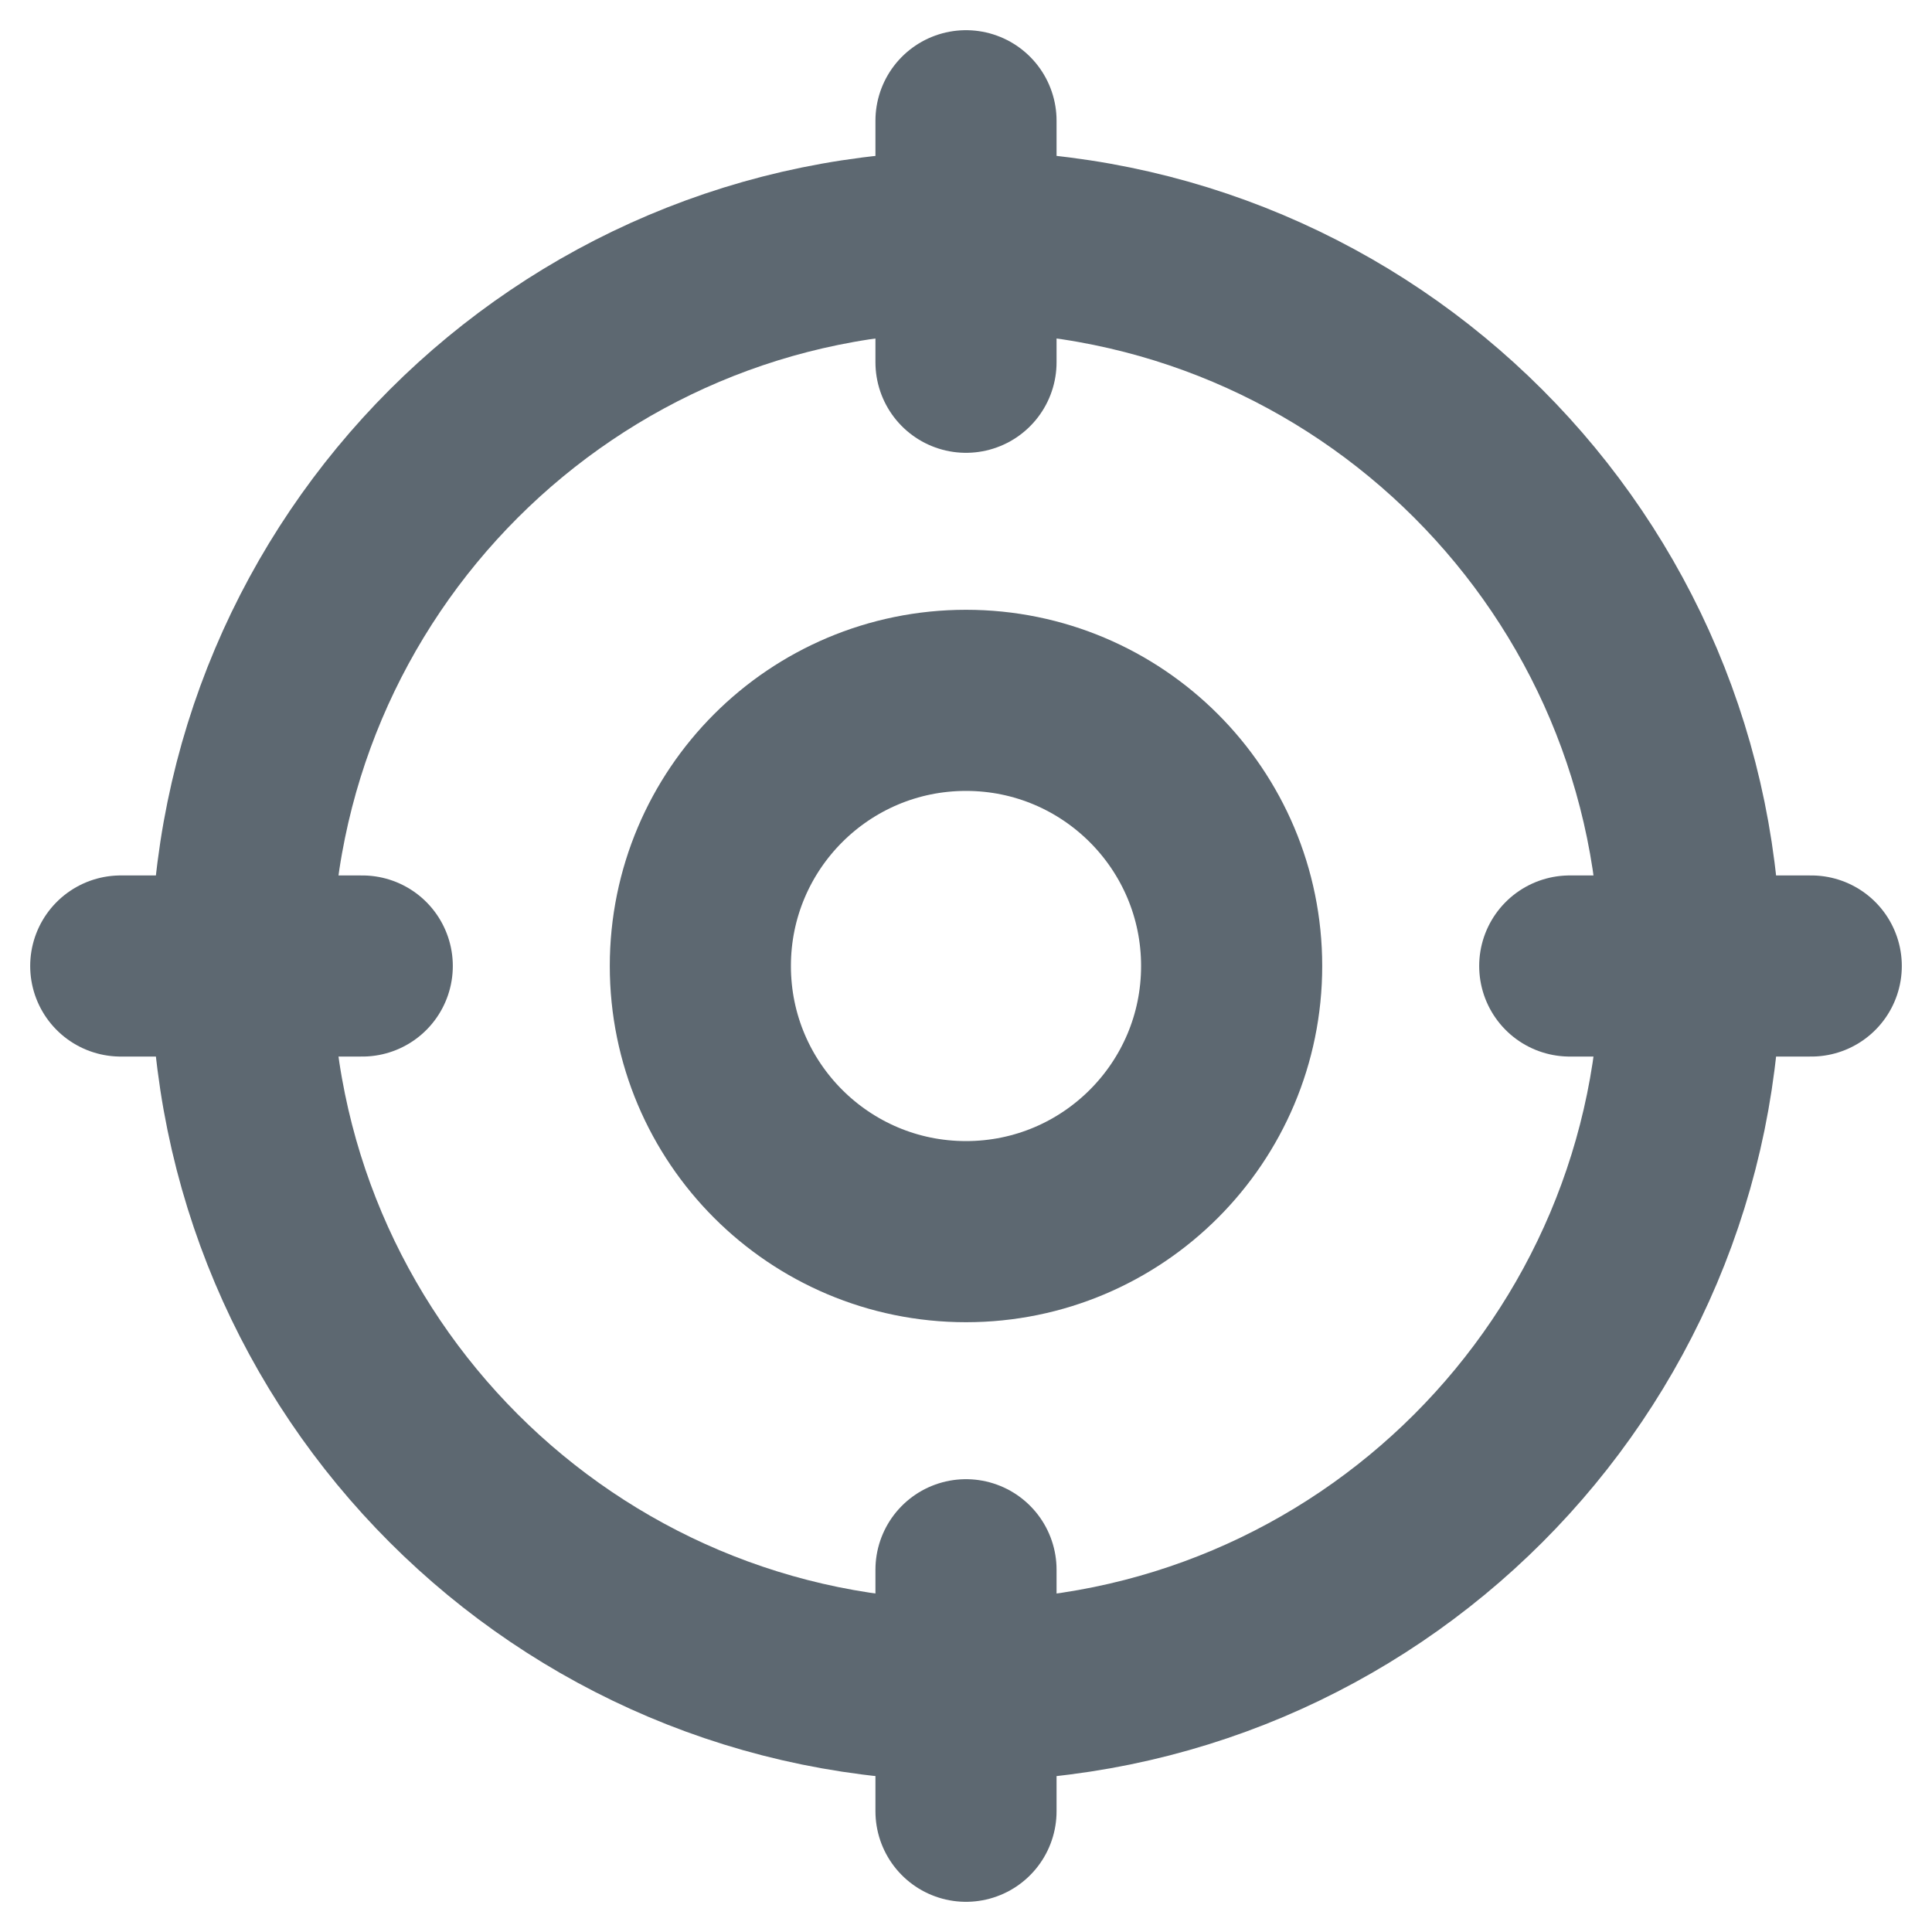
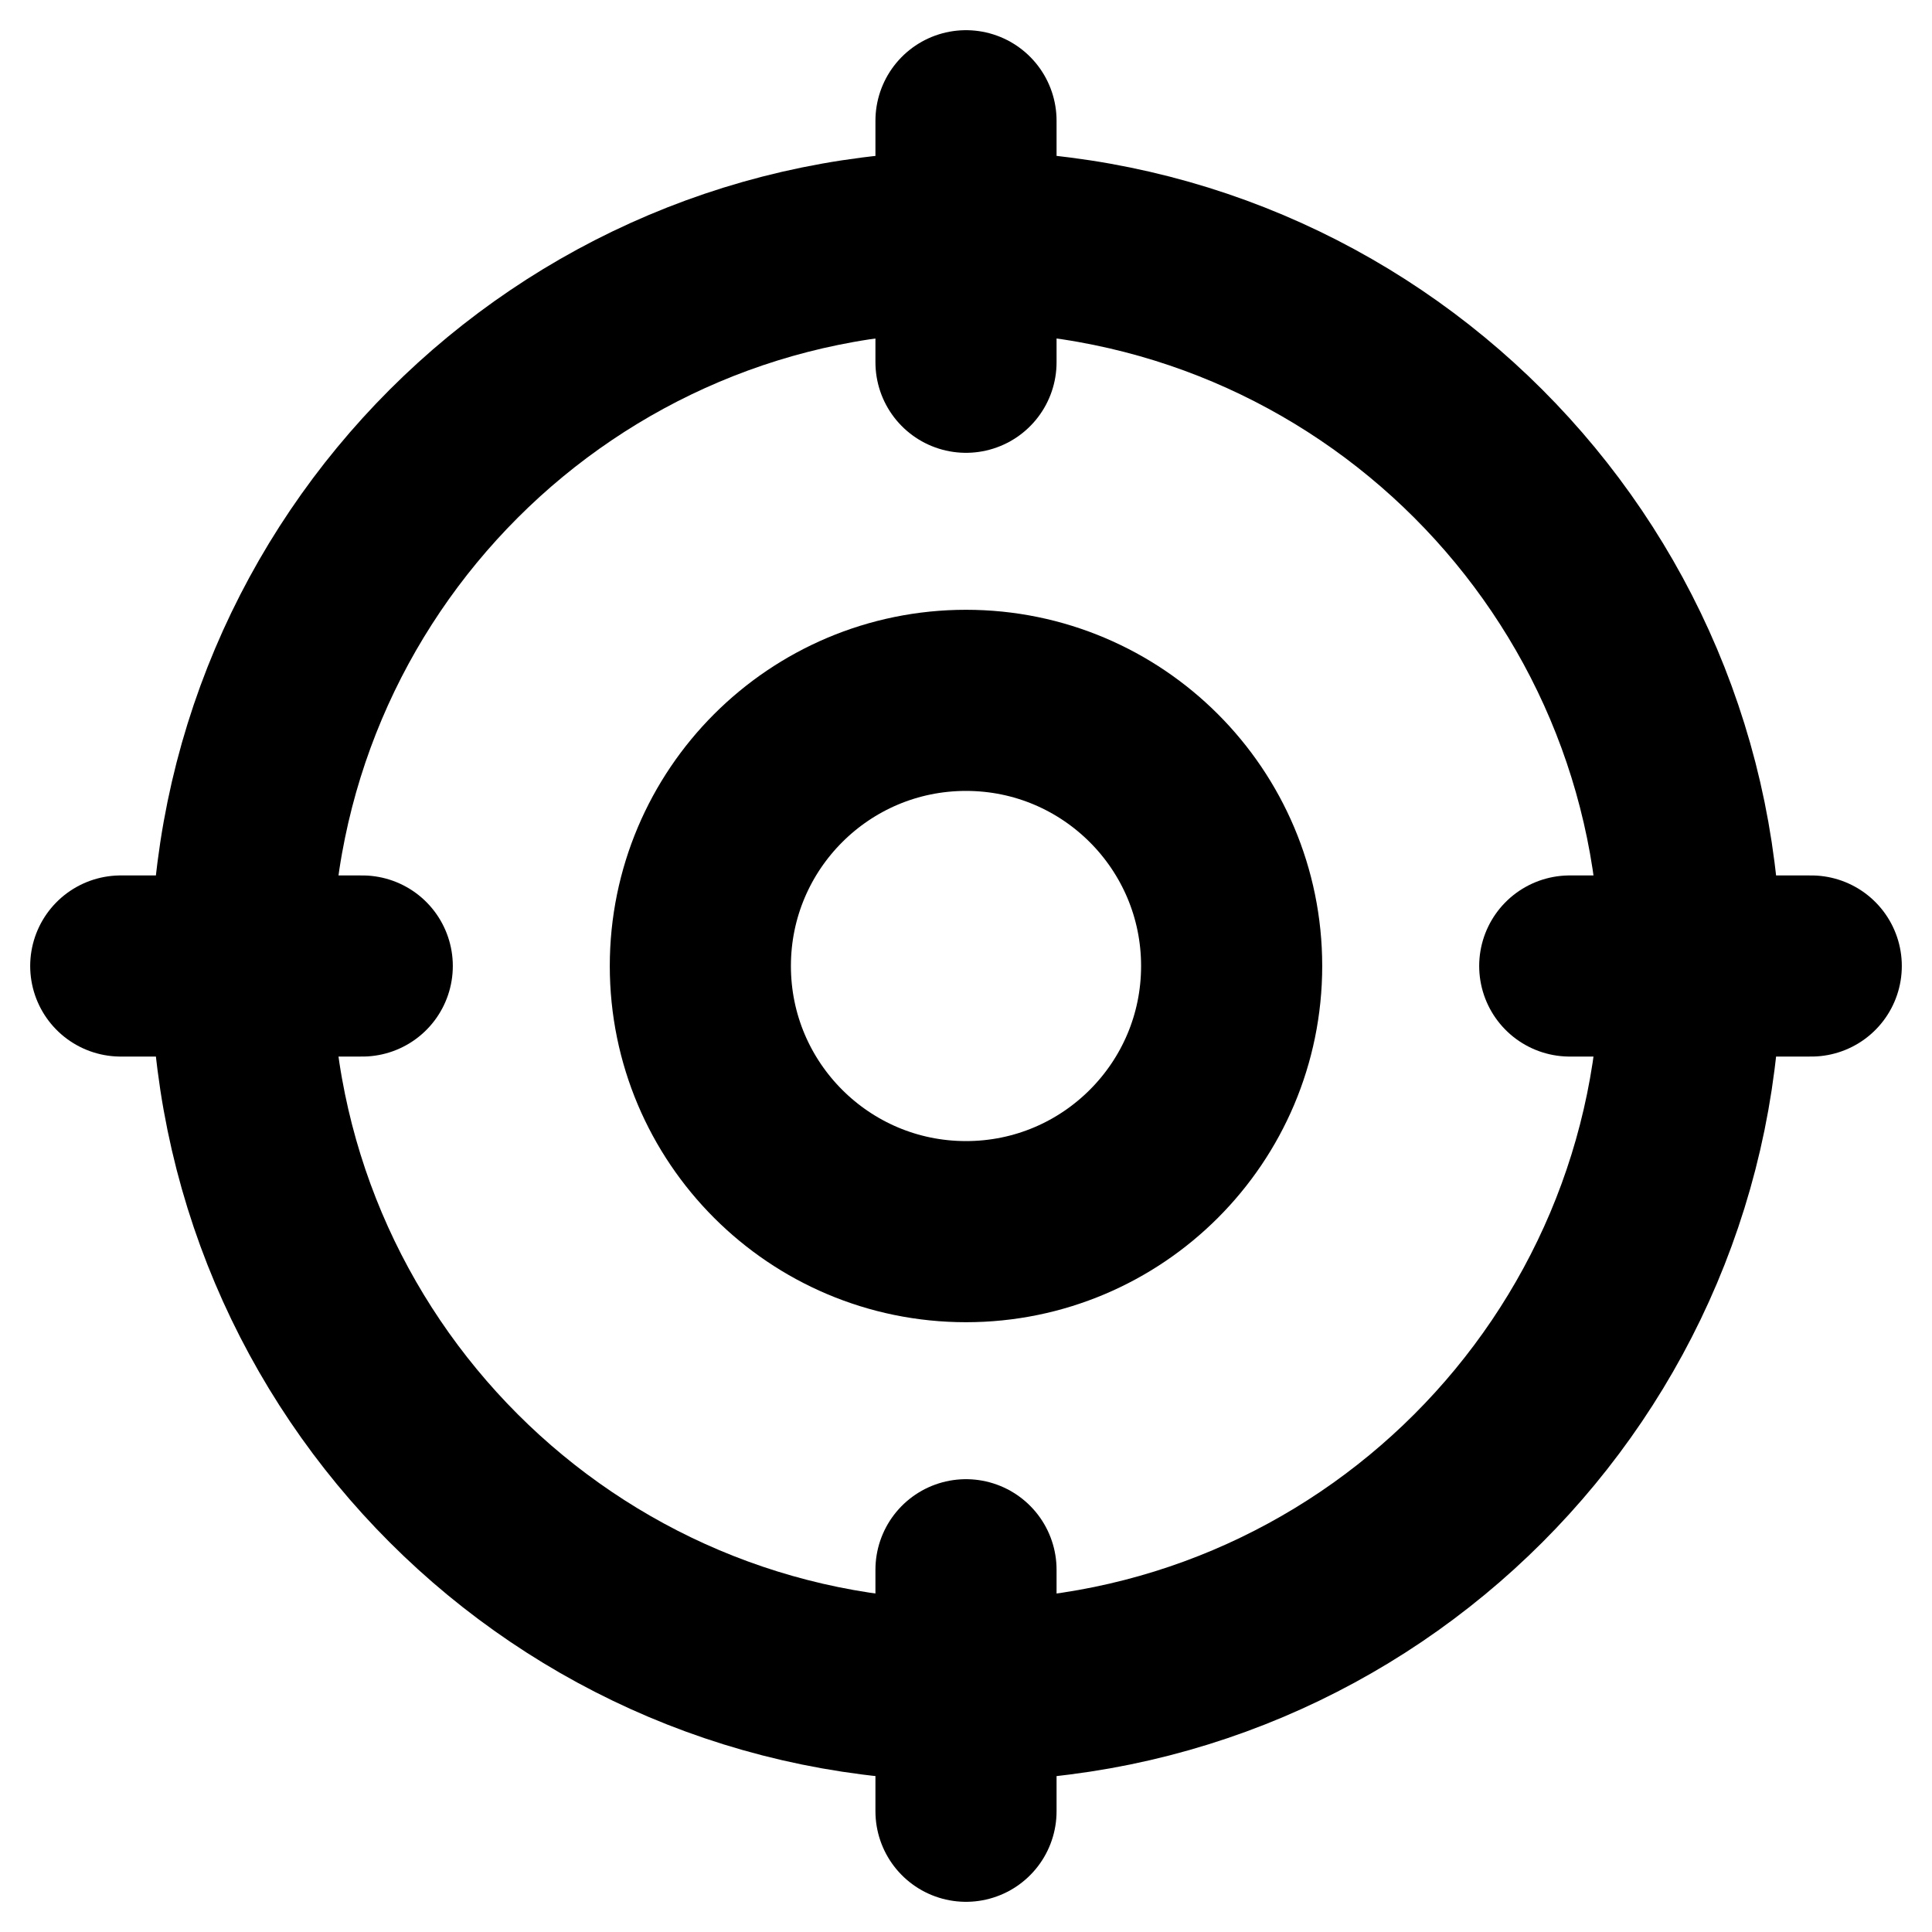
<svg xmlns="http://www.w3.org/2000/svg" width="16" height="16" viewBox="0 0 16 16" fill="none">
-   <circle cx="8" cy="8" r="6" stroke="#5D6871" stroke-width="1.5" />
-   <circle cx="8" cy="8" r="2.2" stroke="#5D6871" stroke-width="1.5" />
-   <path d="M8 1V3M8 13V15M1 8H3M13 8H15" stroke="#5D6871" stroke-width="1.5" stroke-linecap="round" />
+   <circle cx="8" cy="8" r="6" stroke="currentColor" stroke-width="1.5" />
+   <circle cx="8" cy="8" r="2.2" stroke="currentColor" stroke-width="1.5" />
+   <path d="M8 1V3M8 13V15M1 8H3M13 8H15" stroke="currentColor" stroke-width="1.5" stroke-linecap="round" />
</svg>
